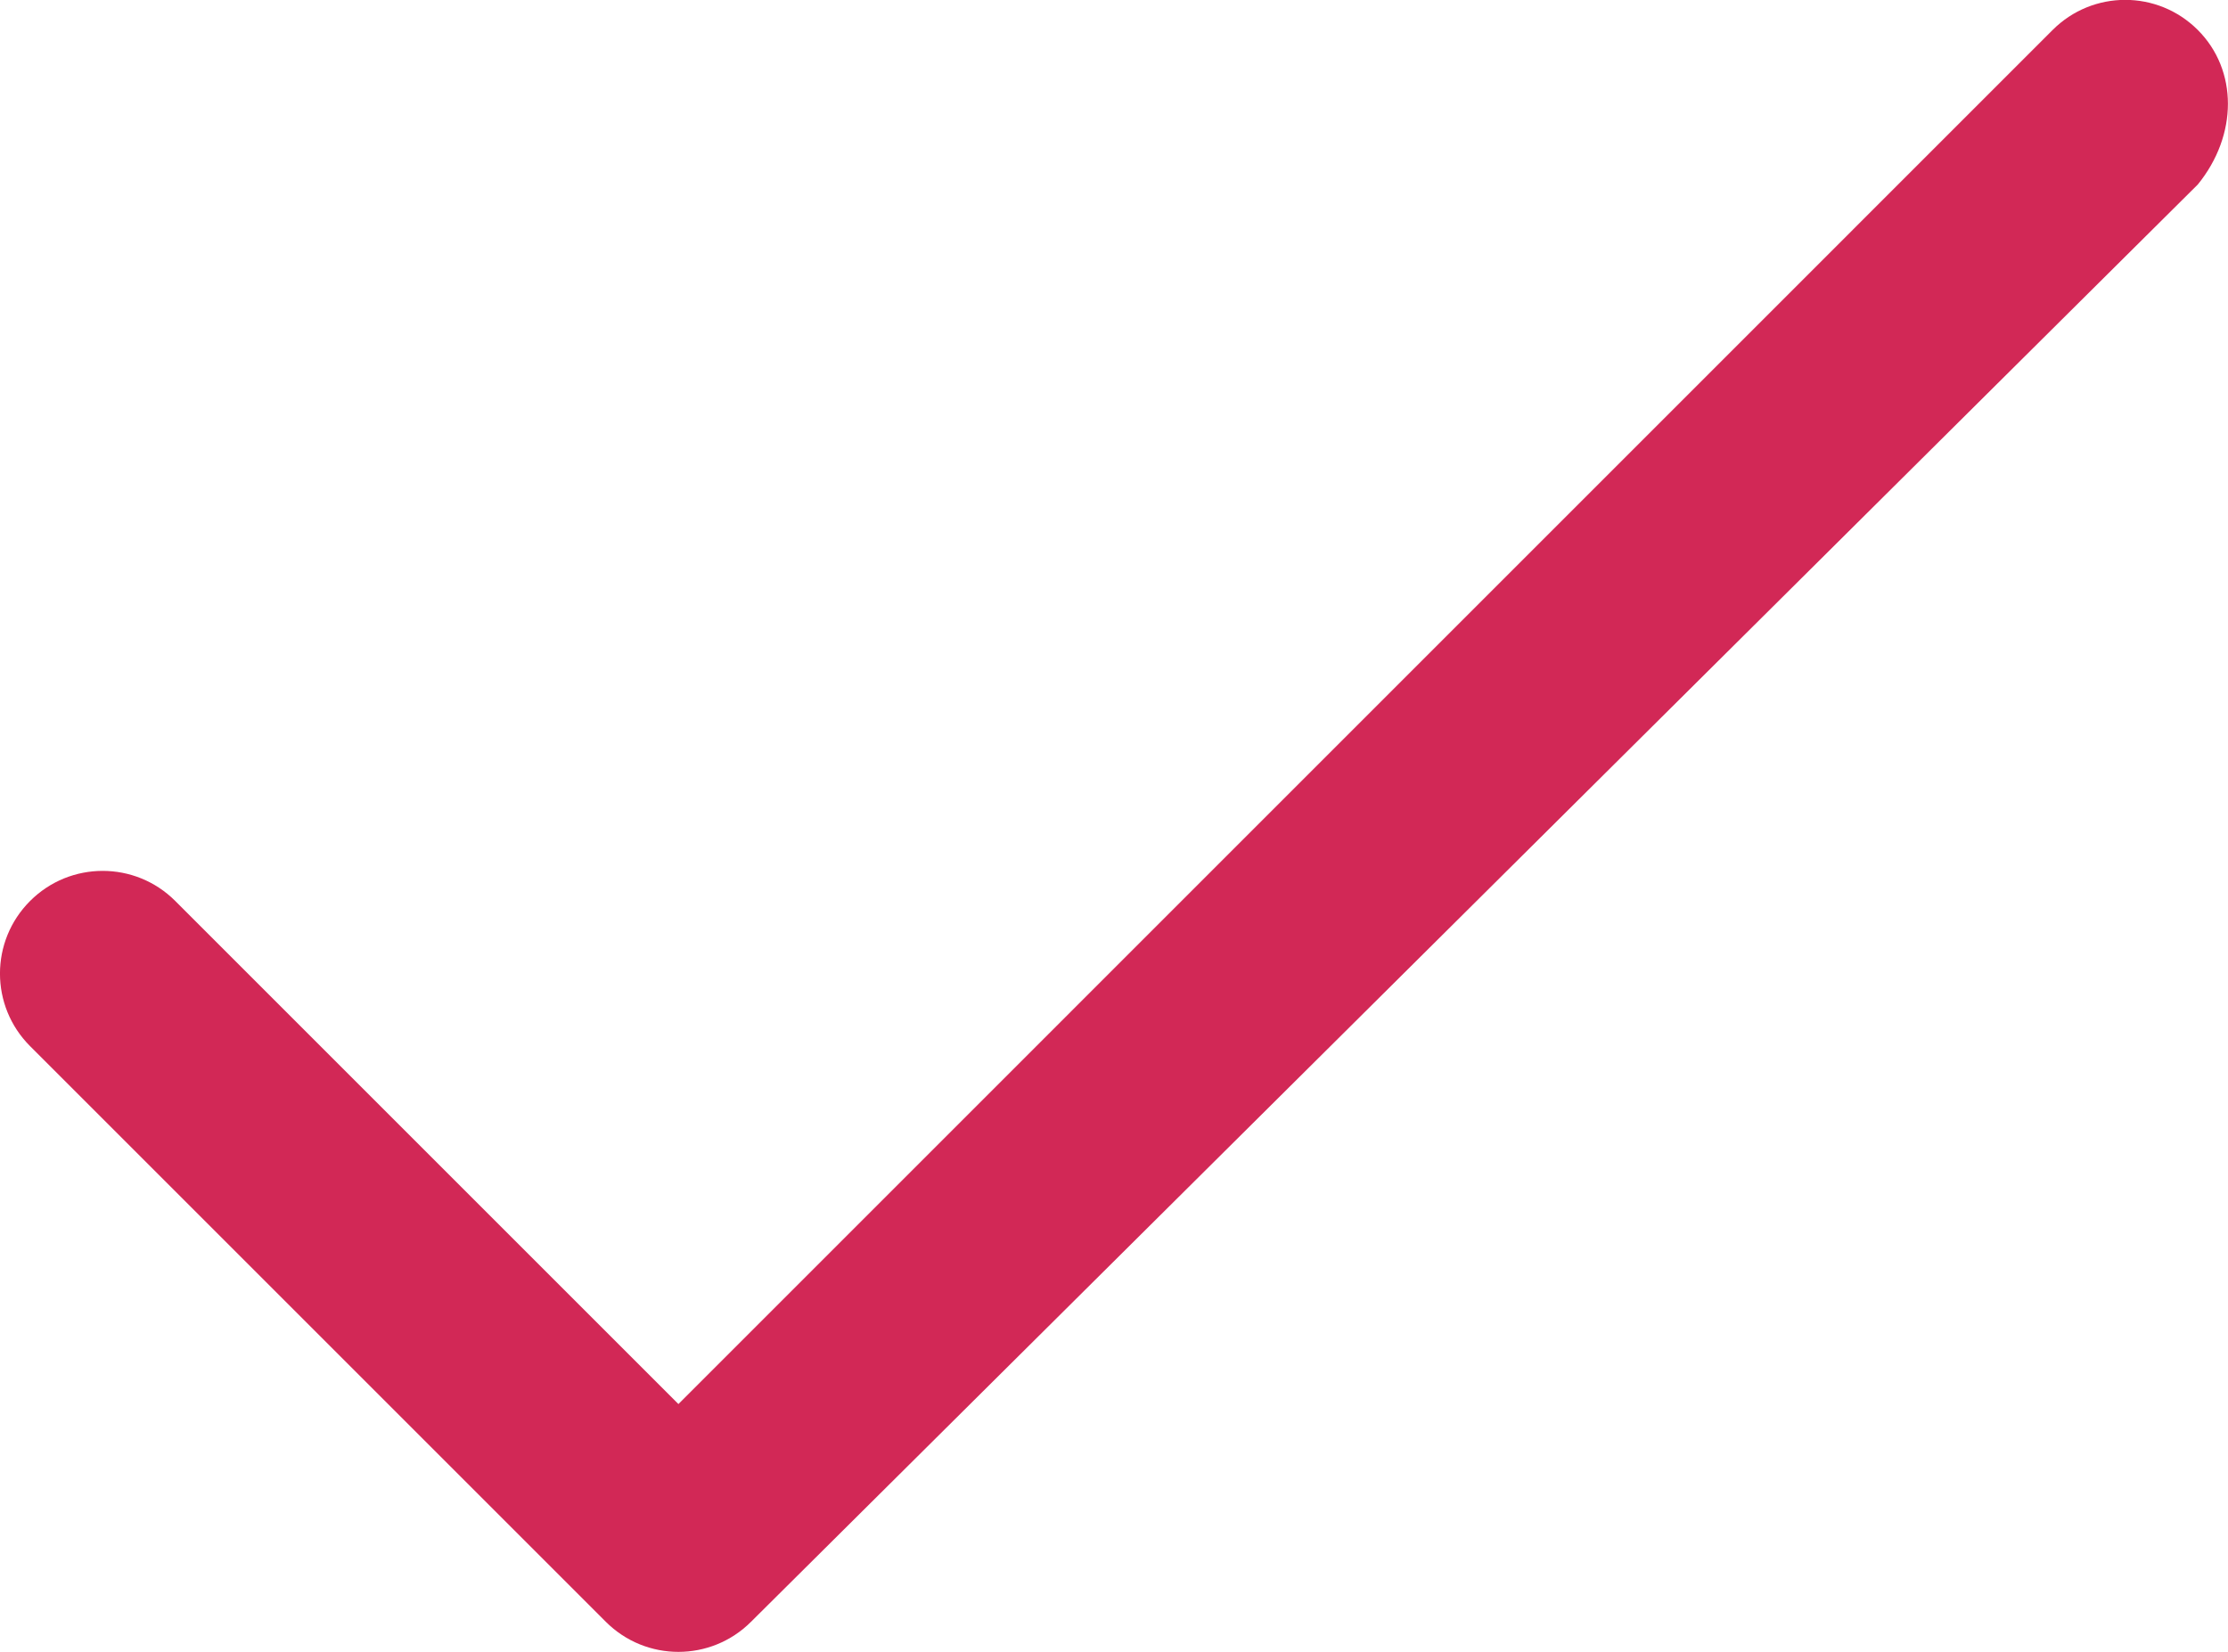
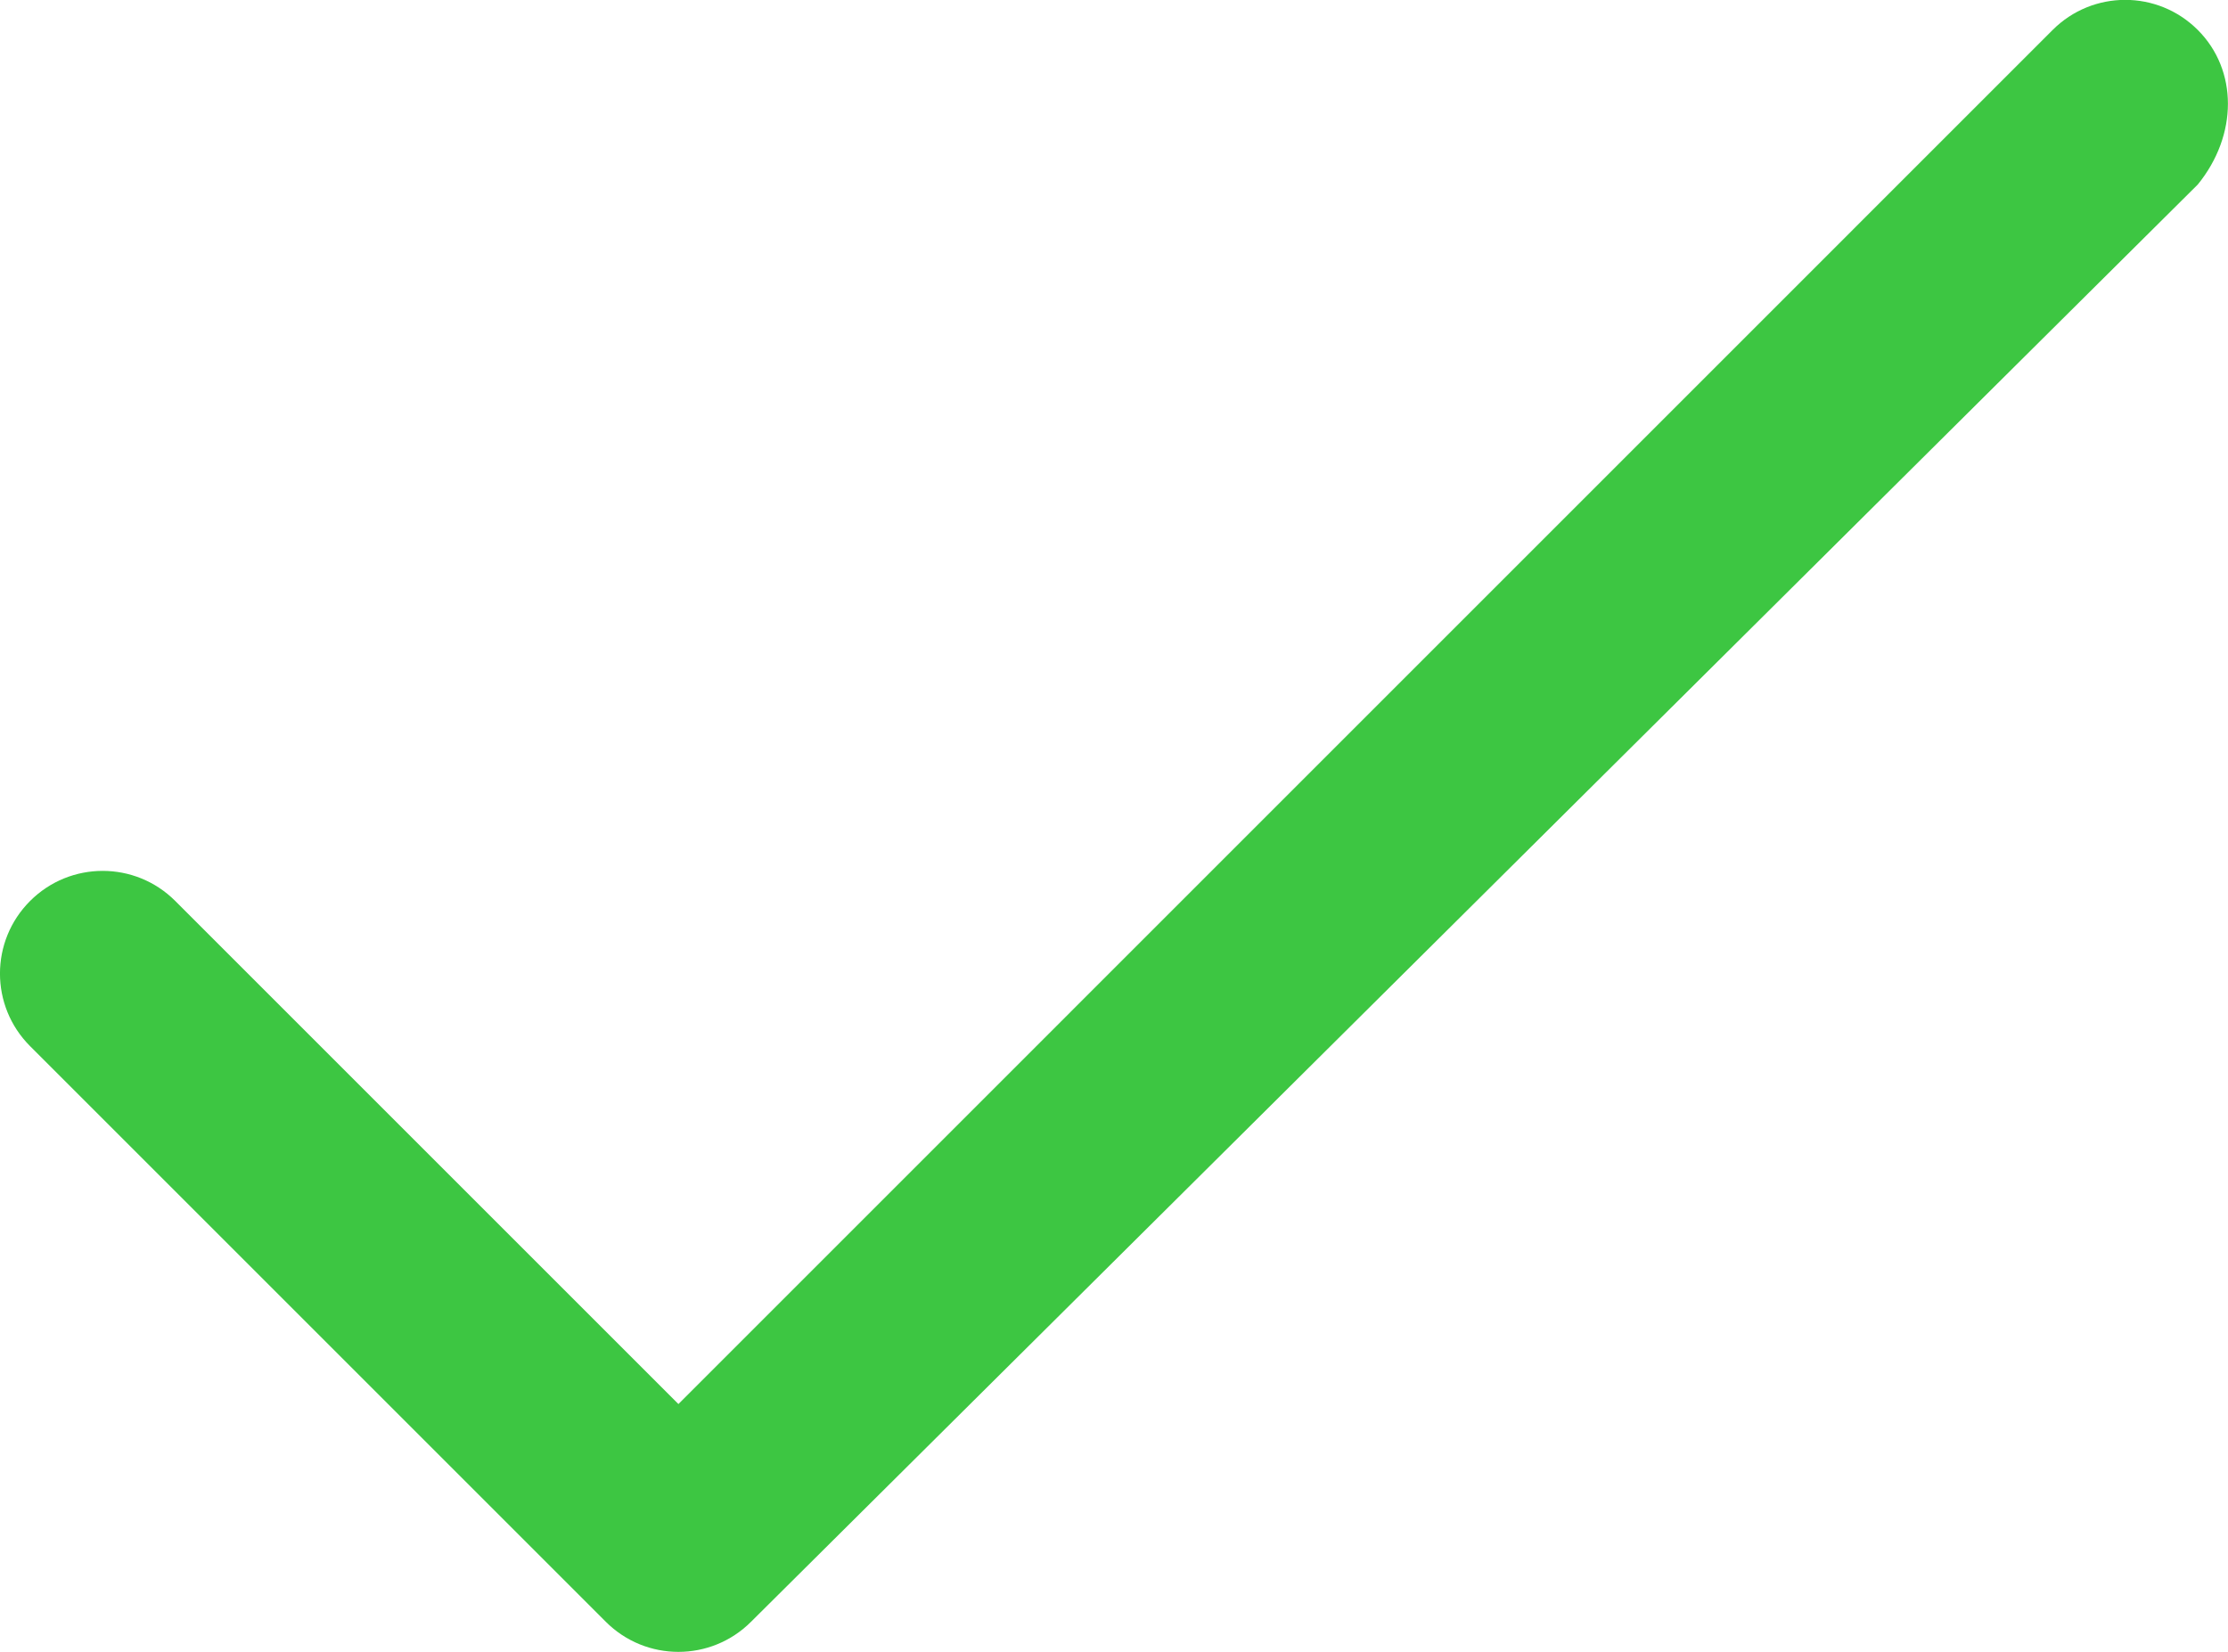
<svg xmlns="http://www.w3.org/2000/svg" version="1.0" id="Layer_1" x="0px" y="0px" width="21.698px" height="16.09px" viewBox="-82.357 4.875 21.698 16.09" enable-background="new -82.357 4.875 21.698 16.09" xml:space="preserve">
-   <path d="M-60.953,5.167c-0.391-0.391-1.023-0.391-1.414,0L-75.75,18.551l-4.9-4.9c-0.391-0.391-1.023-0.391-1.414,0 s-0.391,1.023,0,1.414l5.607,5.607c0.195,0.195,0.451,0.293,0.707,0.293s0.512-0.098,0.707-0.293l14.09-14.0 C-60.562,6.191-60.562,5.558-60.953,5.167z" fill="#d22856" stroke-width="20" />
+   <path fill="#3dc642" d="M-60.953,5.167c-0.391-0.391-1.023-0.391-1.414,0L-75.75,18.551l-4.9-4.9c-0.391-0.391-1.023-0.391-1.414,0 s-0.391,1.023,0,1.414l5.607,5.607c0.195,0.195,0.451,0.293,0.707,0.293s0.512-0.098,0.707-0.293l14.09-14.0 C-60.562,6.191-60.562,5.558-60.953,5.167z" stroke-width="20" />
</svg>
